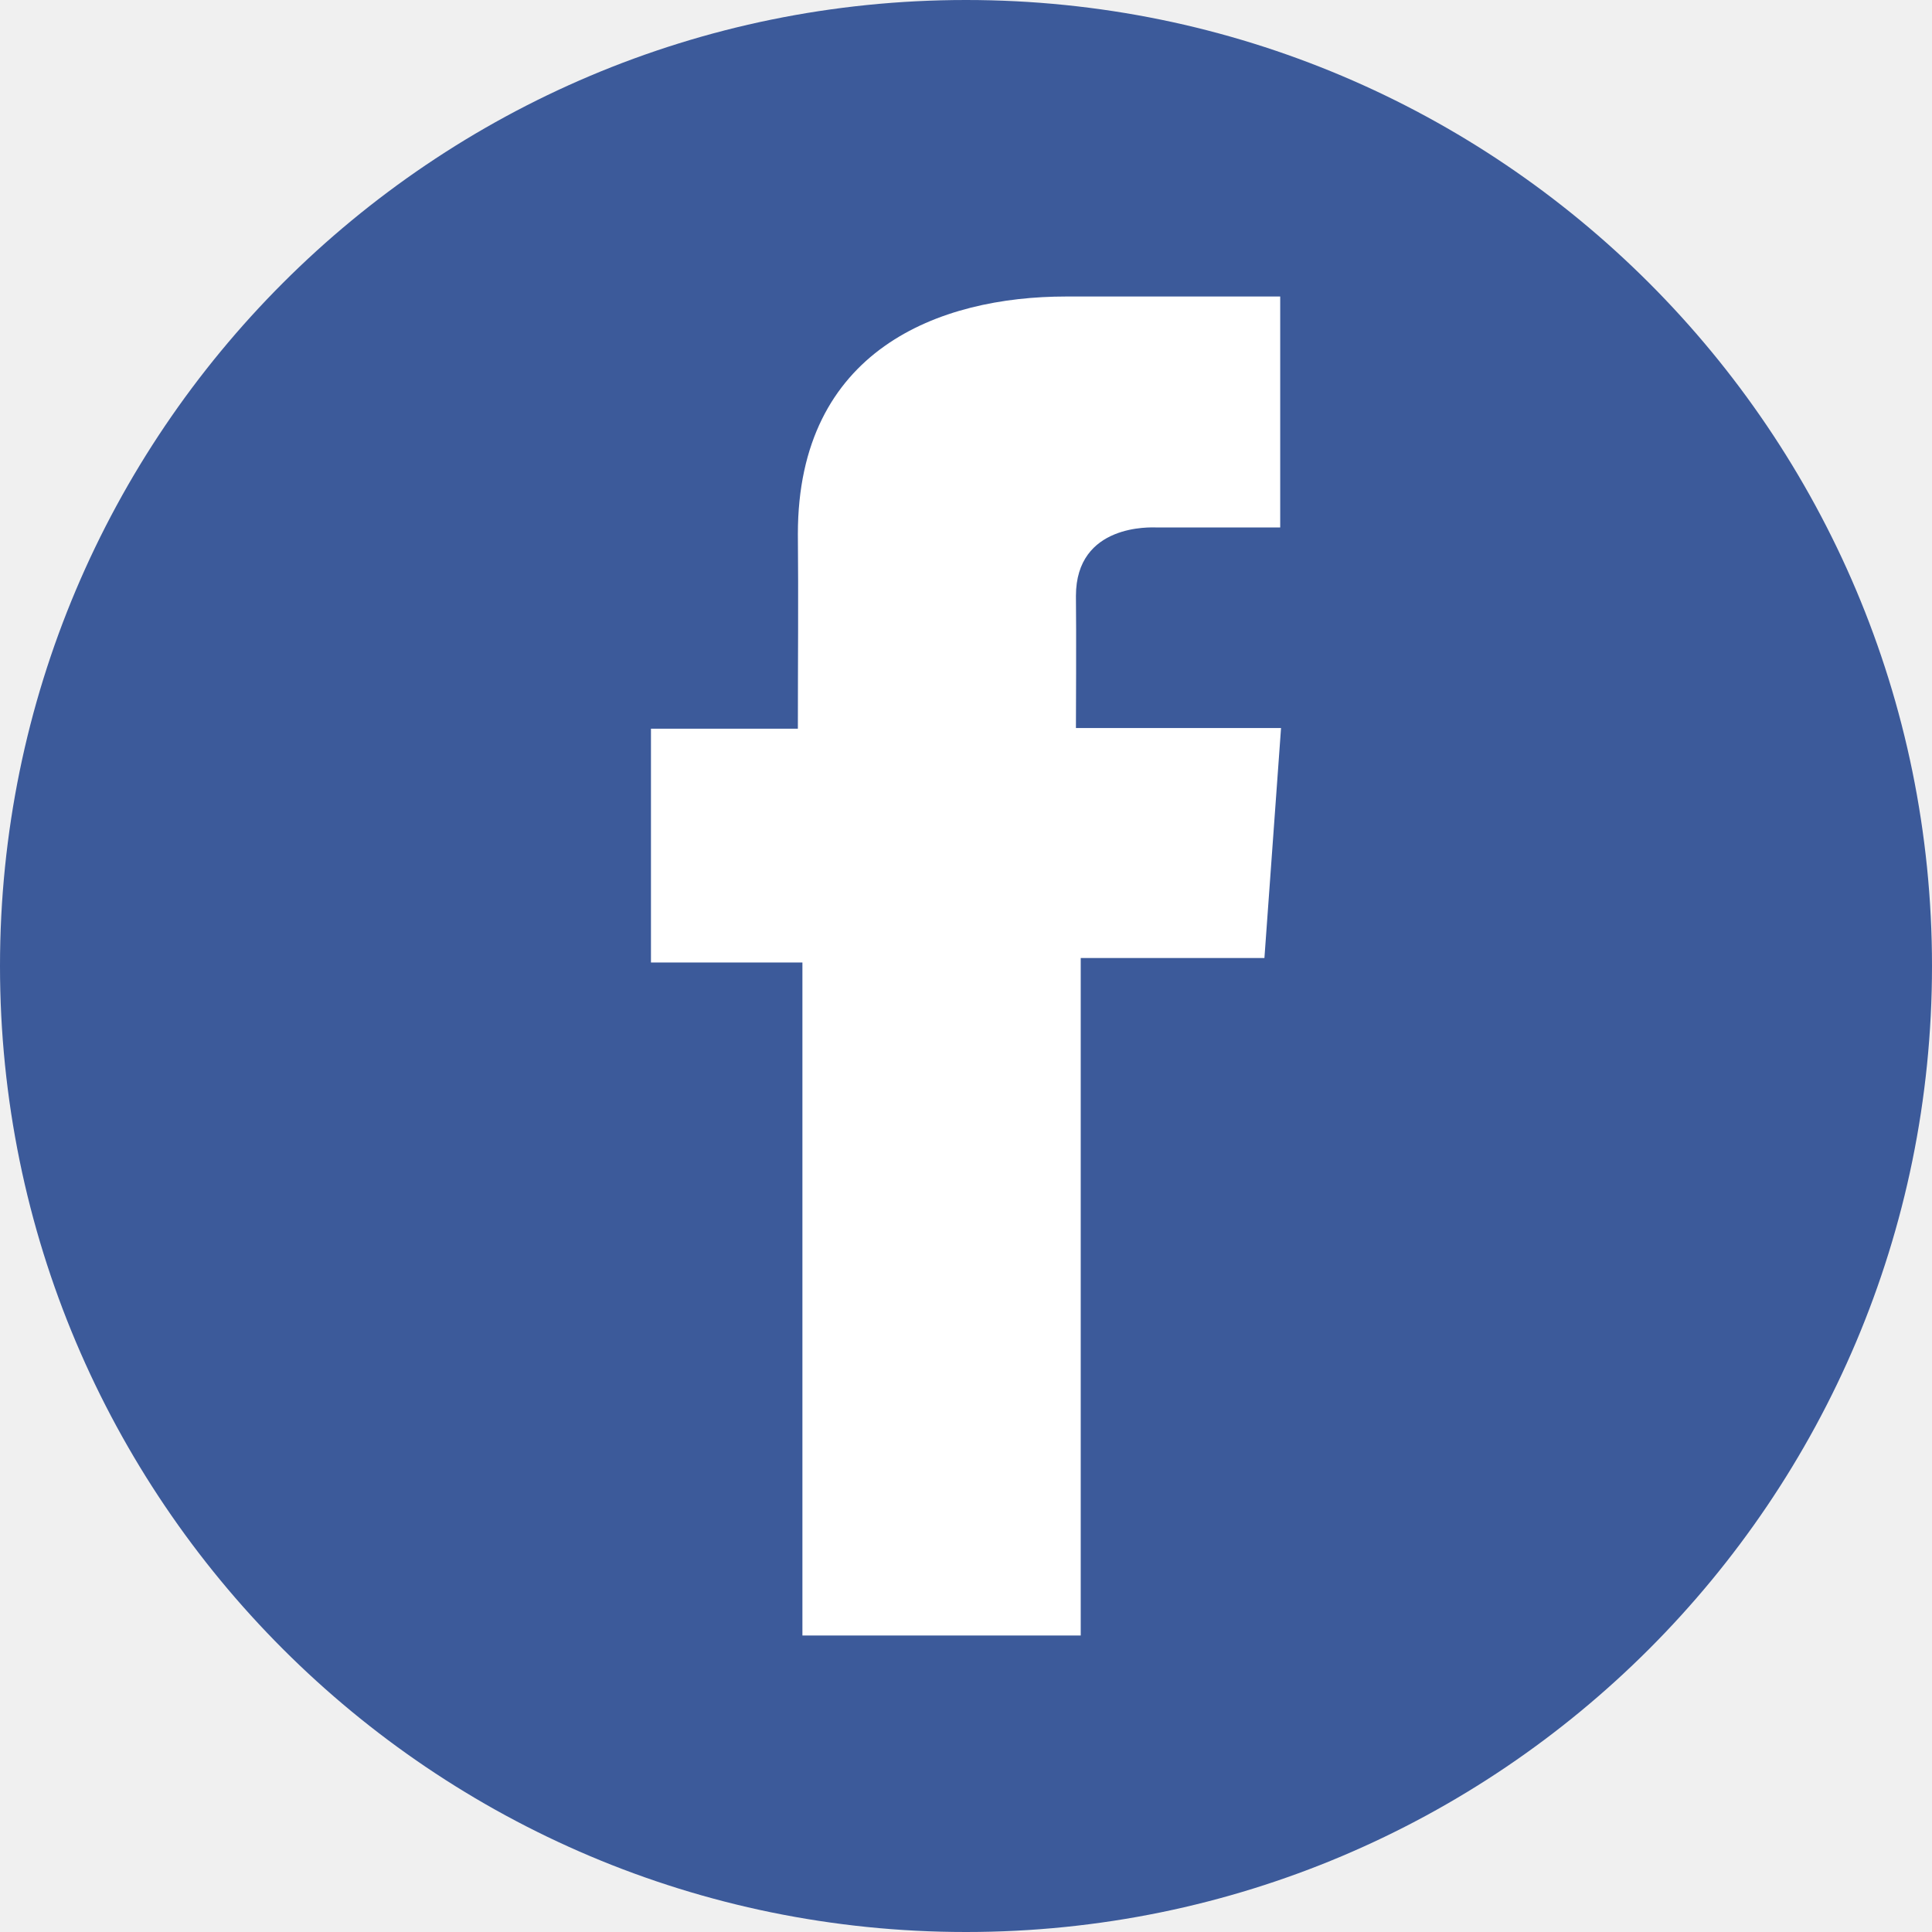
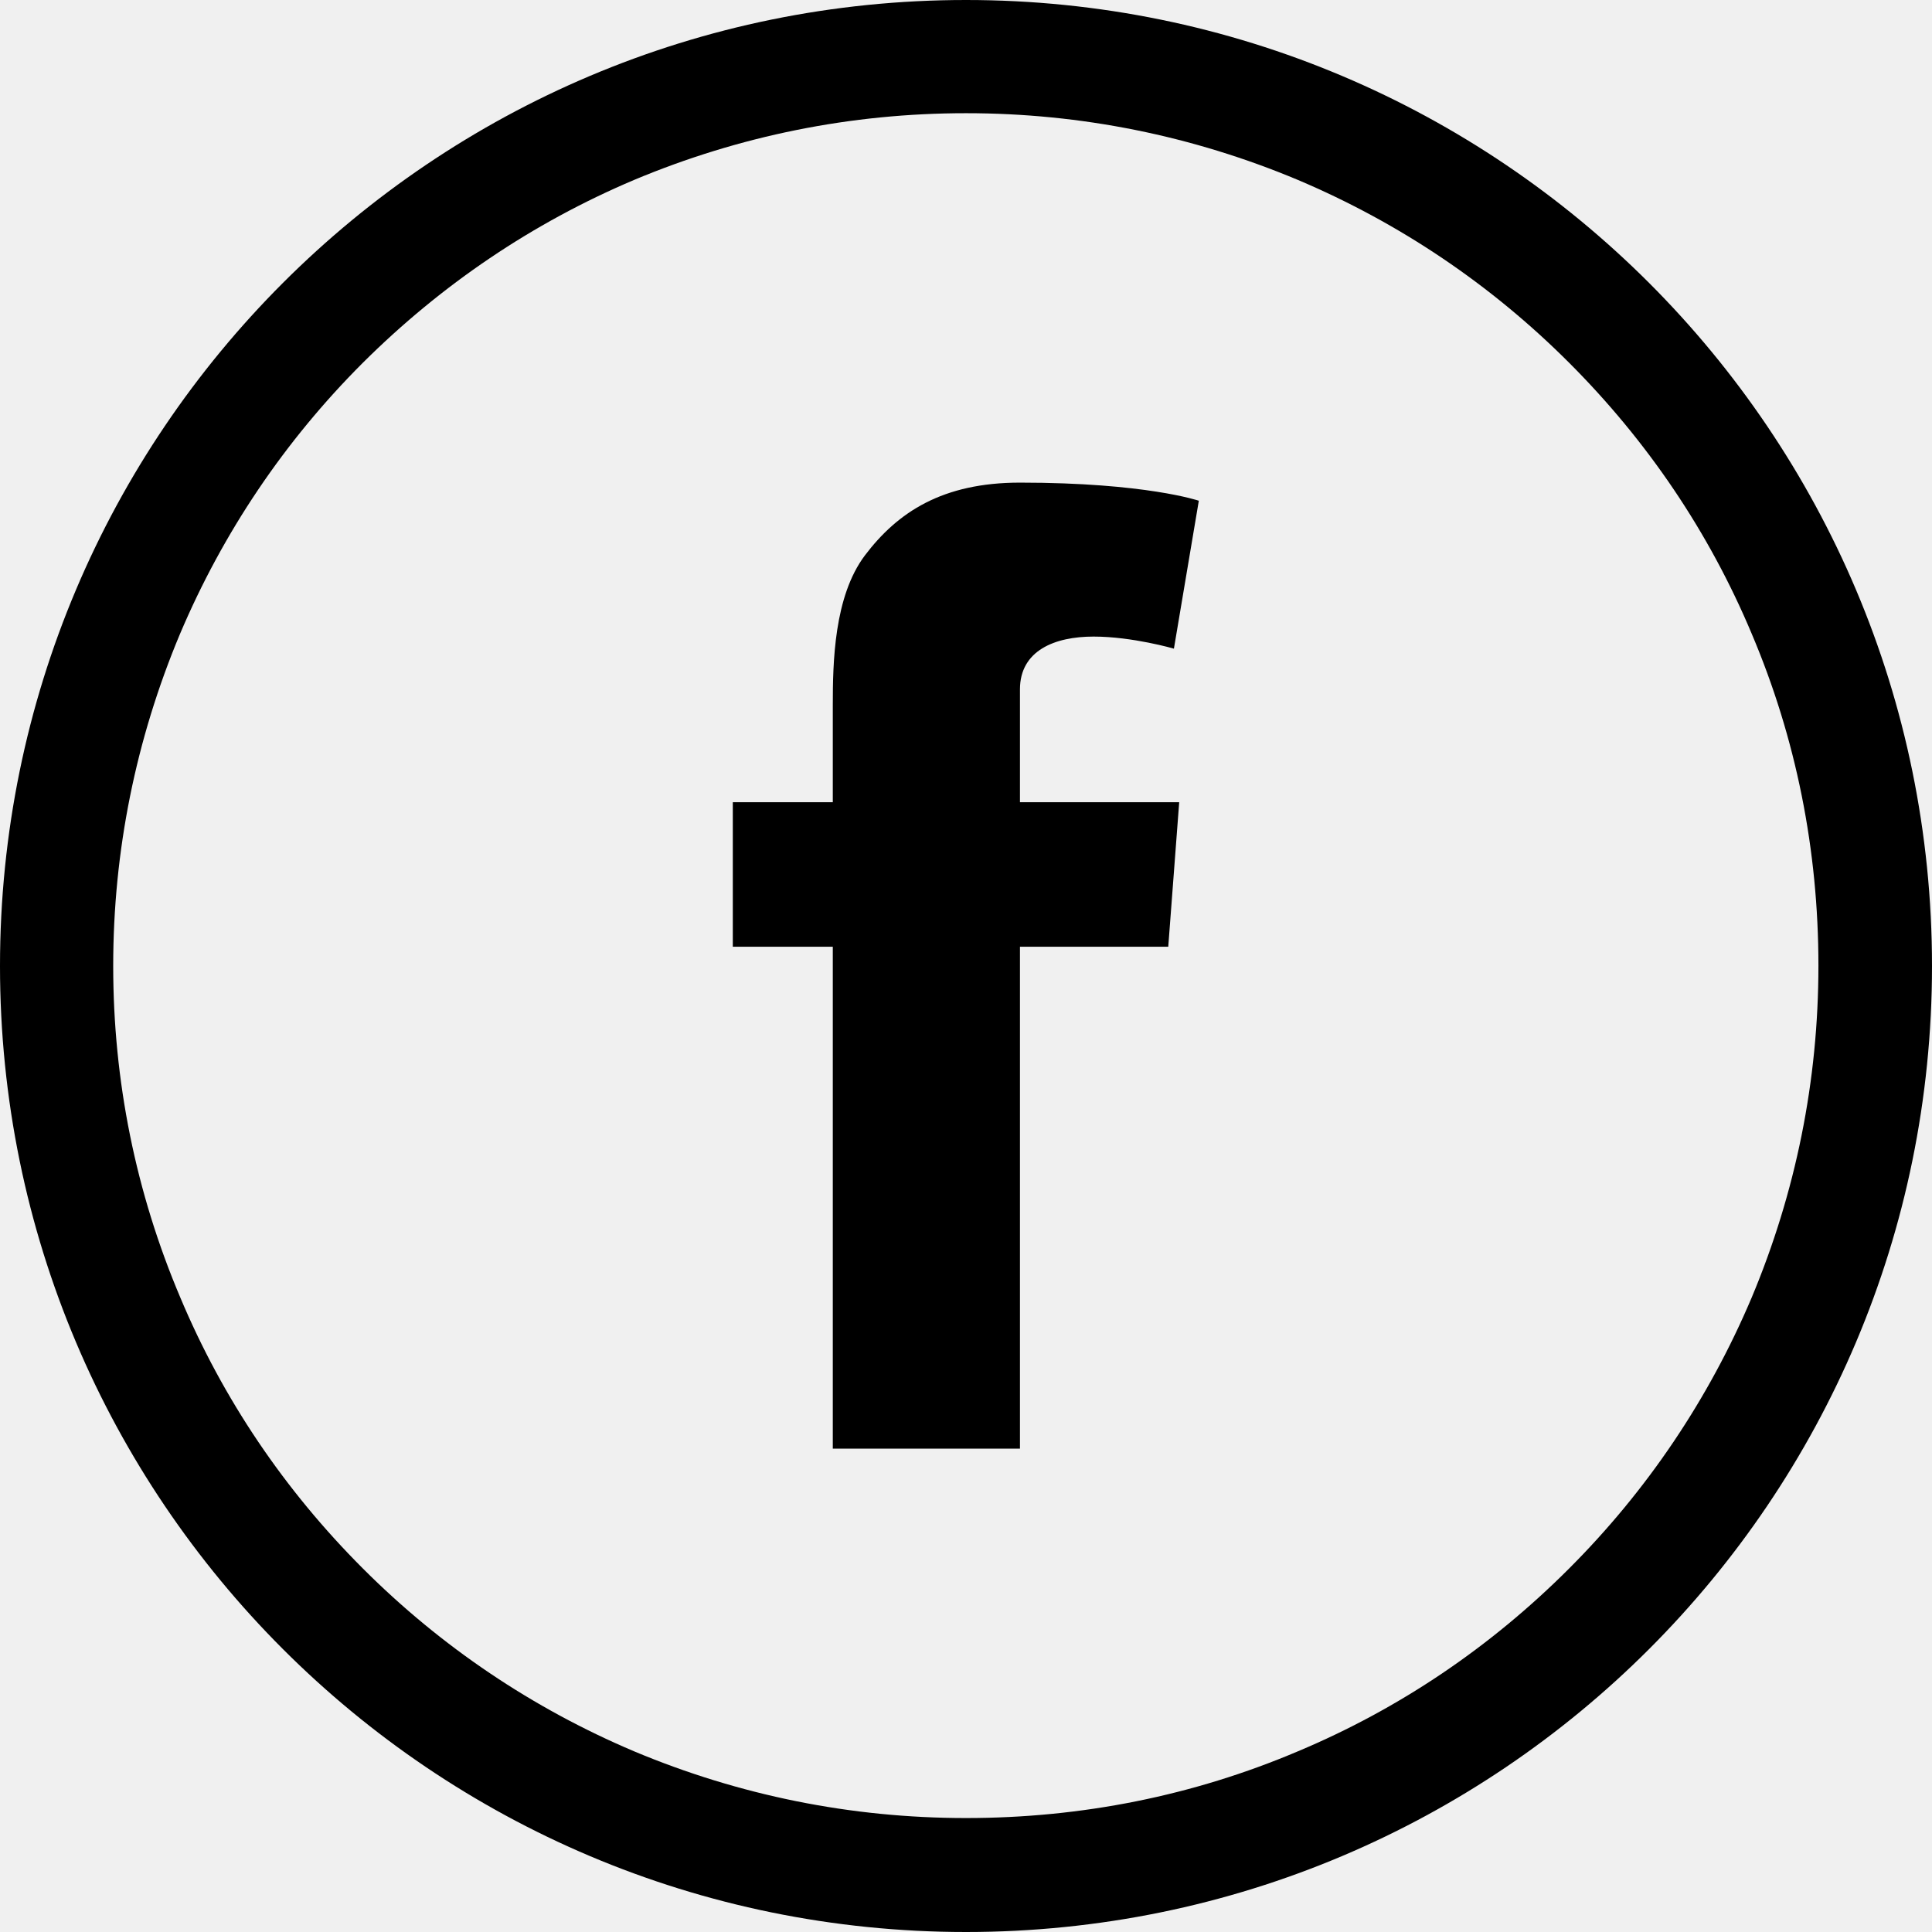
- <svg xmlns="http://www.w3.org/2000/svg" width="800px" height="800px" viewBox="126.445 2.281 589 589">
-   <circle cx="420.945" cy="296.781" r="294.5" fill="#3c5a9a" />
-   <path d="M516.704 92.677h-65.239c-38.715 0-81.777 16.283-81.777 72.402.189 19.554 0 38.281 0 59.357H324.9v71.271h46.174v205.177h84.847V294.353h56.002l5.067-70.117h-62.531s.14-31.191 0-40.249c0-22.177 23.076-20.907 24.464-20.907 10.981 0 32.332.032 37.813 0V92.677h-.032z" fill="#ffffff" />
+ <svg xmlns="http://www.w3.org/2000/svg" fill="#000000" height="800px" width="800px" version="1.1" id="Layer_1" viewBox="-143 145 512 512" xml:space="preserve">
+   <g>
+     <path d="M113,145c-141.4,0-256,114.6-256,256s114.6,256,256,256s256-114.6,256-256S254.4,145,113,145z M272.8,560.7   c-20.8,20.8-44.9,37.1-71.8,48.4c-27.8,11.8-57.4,17.7-88,17.7c-30.5,0-60.1-6-88-17.7c-26.9-11.4-51.1-27.7-71.8-48.4   c-20.8-20.8-37.1-44.9-48.4-71.8C-107,461.1-113,431.5-113,401s6-60.1,17.7-88c11.4-26.9,27.7-51.1,48.4-71.8   c20.9-20.8,45-37.1,71.9-48.5C52.9,181,82.5,175,113,175s60.1,6,88,17.7c26.9,11.4,51.1,27.7,71.8,48.4   c20.8,20.8,37.1,44.9,48.4,71.8c11.8,27.8,17.7,57.4,17.7,88c0,30.5-6,60.1-17.7,88C309.8,515.8,293.5,540,272.8,560.7z" />
+     <path d="M146.8,313.7c10.3,0,21.3,3.2,21.3,3.2l6.6-39.2c0,0-14-4.8-47.4-4.8c-20.5,0-32.4,7.8-41.1,19.3   c-8.2,10.9-8.5,28.4-8.5,39.7v25.7H51.2v38.3h26.5v133h49.6v-133h39.3l2.9-38.3h-42.2v-29.9C127.3,317.4,136.5,313.7,146.8,313.7z" />
+   </g>
</svg>
